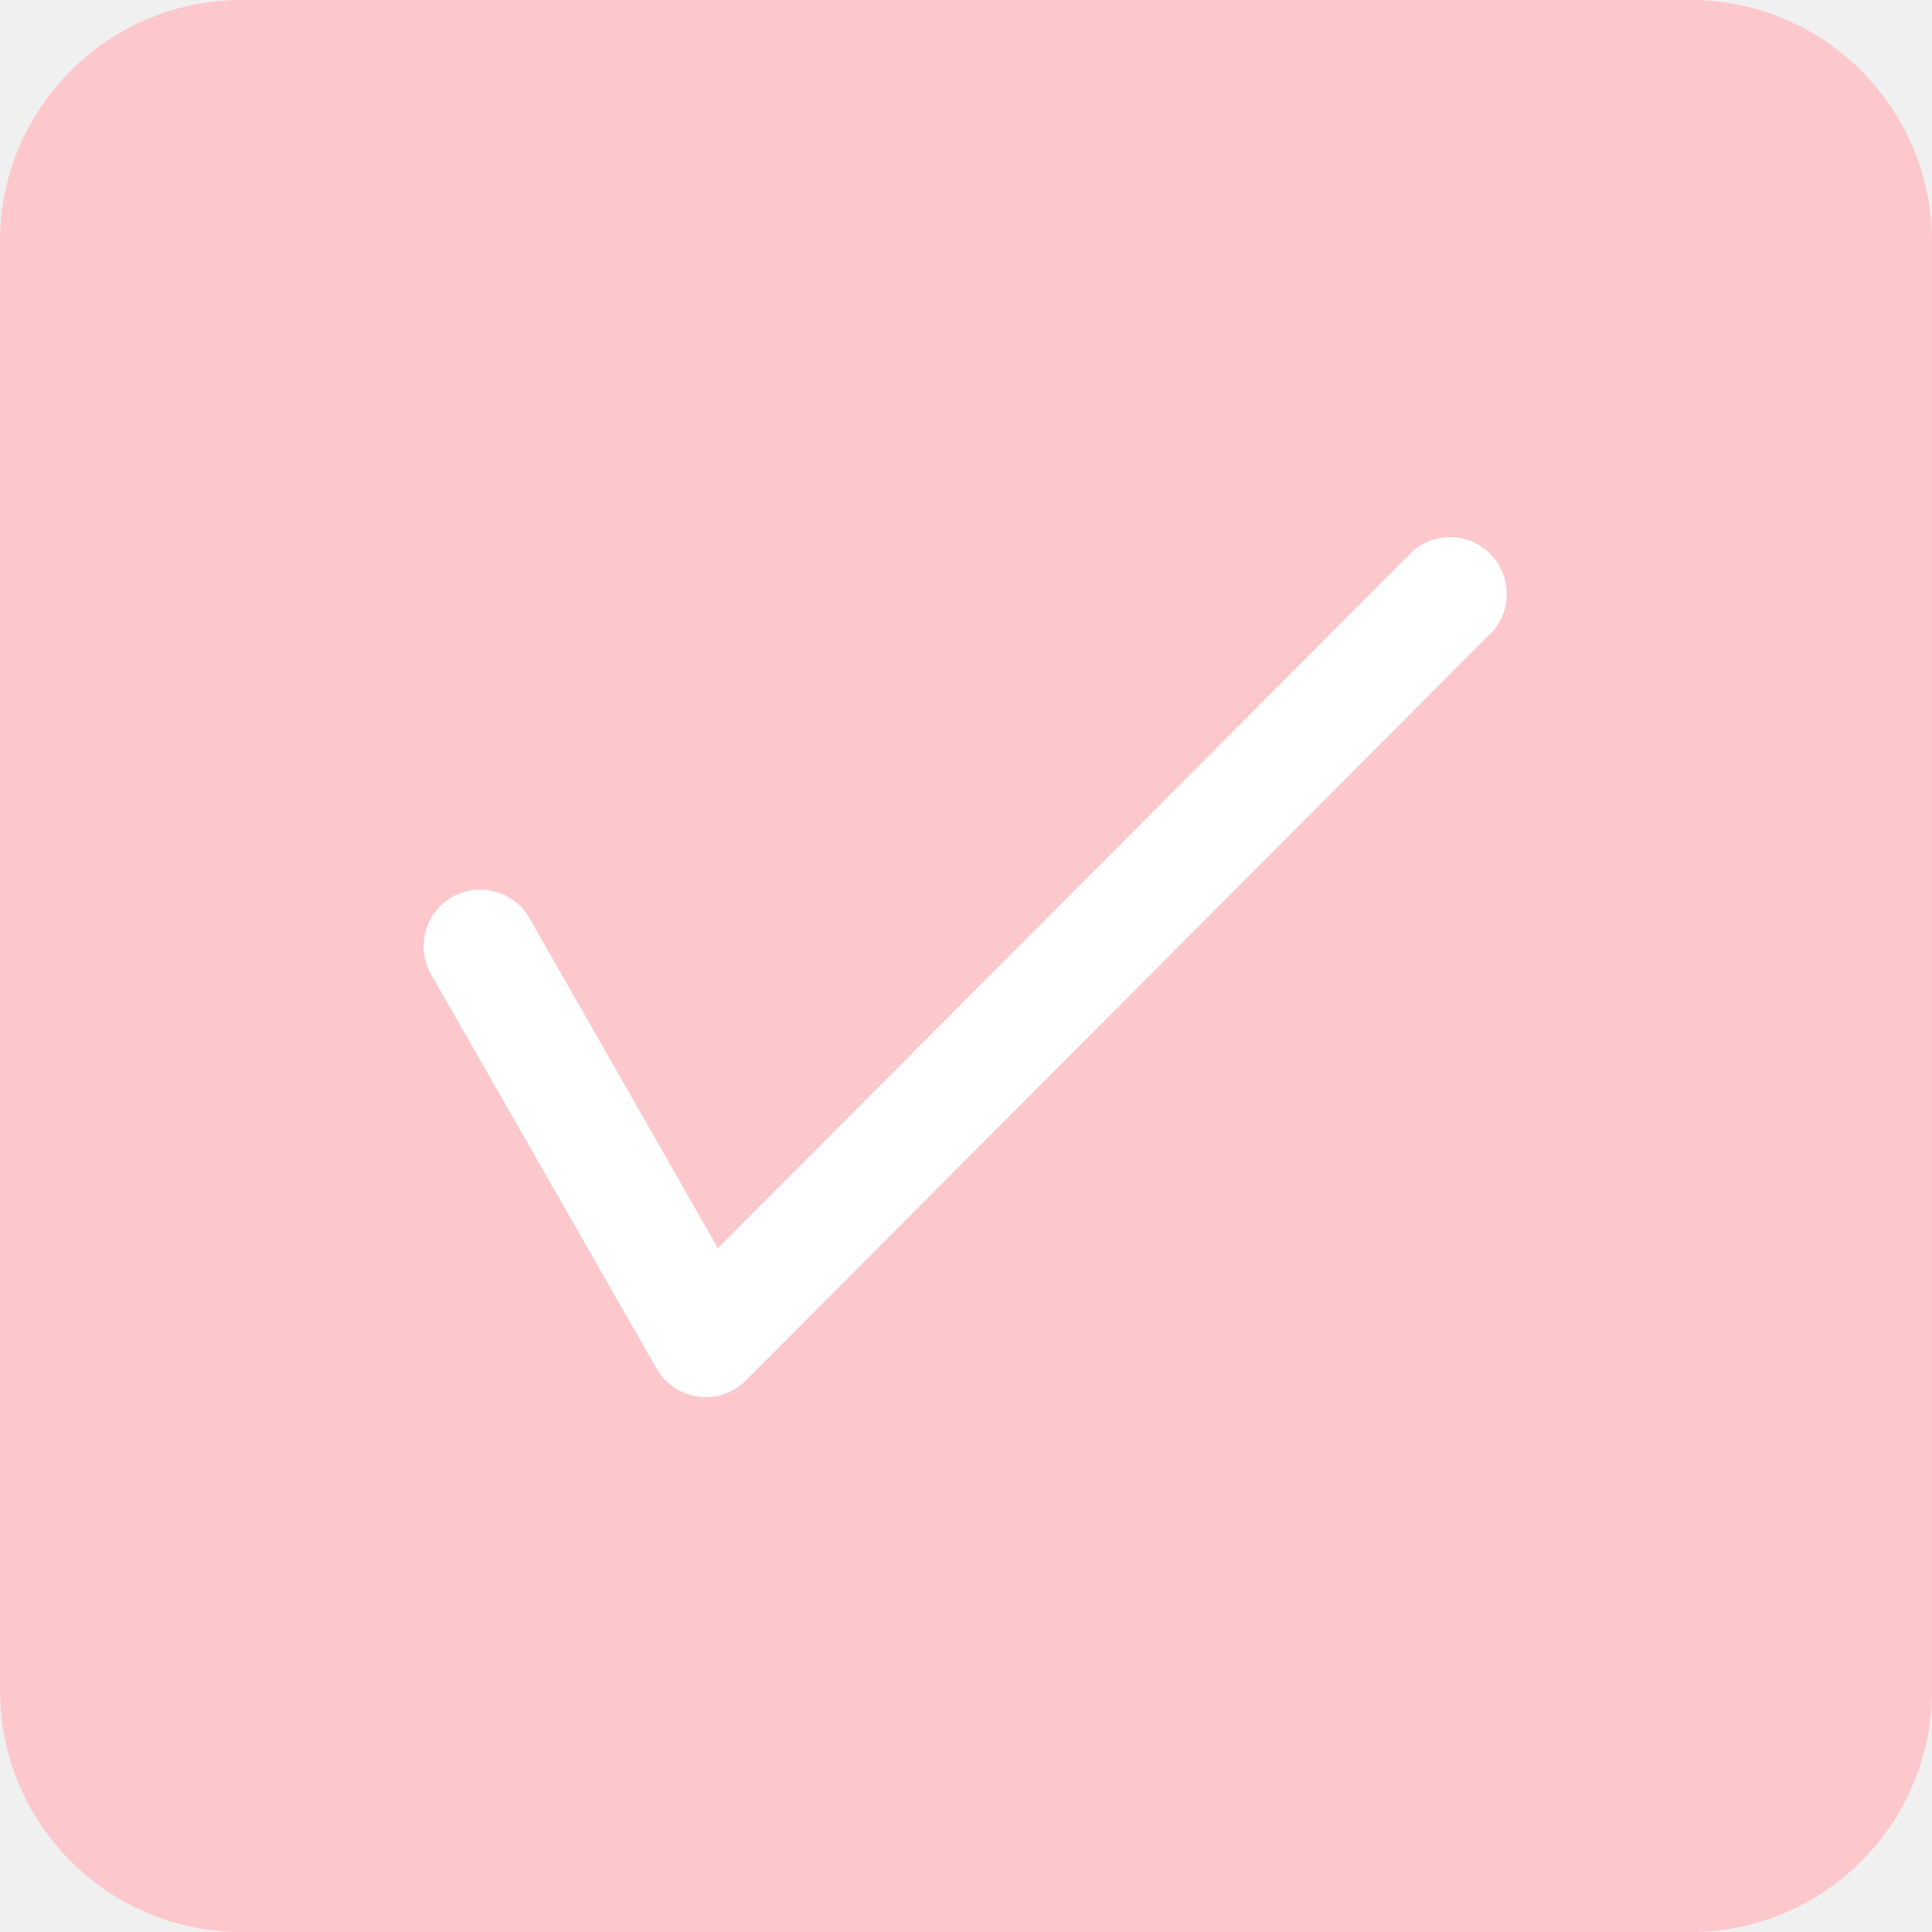
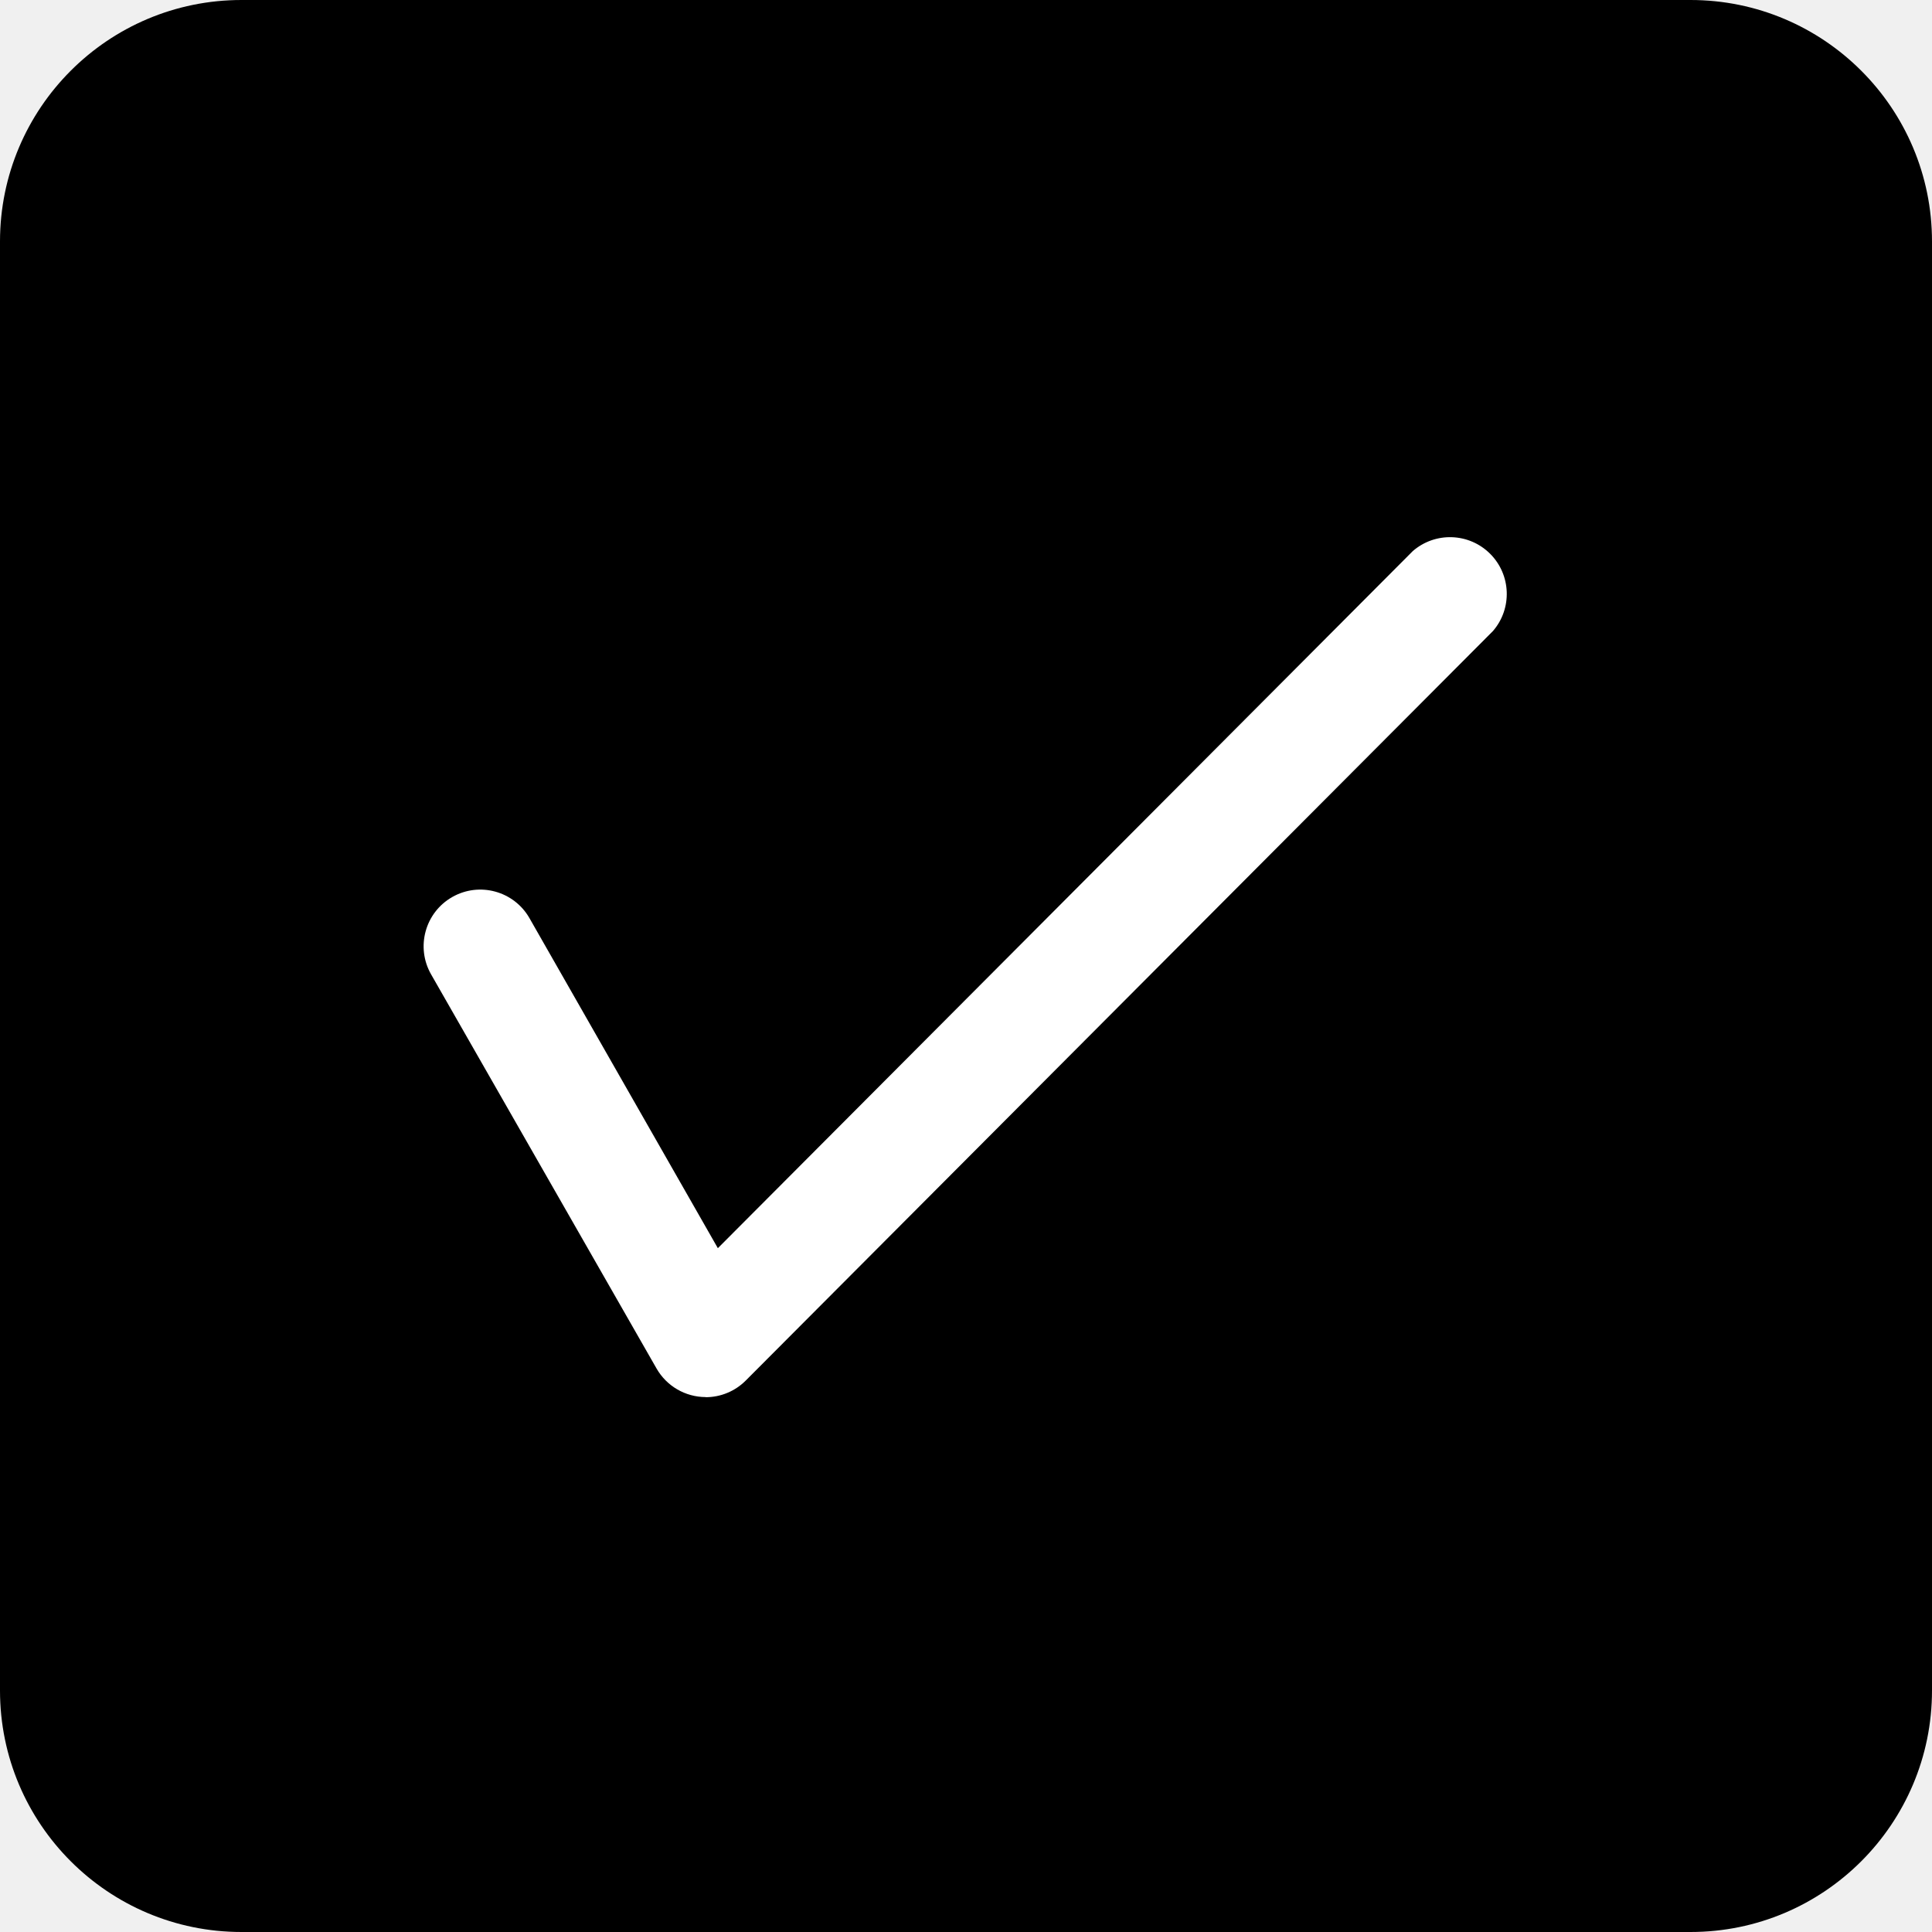
<svg xmlns="http://www.w3.org/2000/svg" width="16" height="16">
-   <rect width="16" height="16" rx="2" fill="#FCC8CB" />
+   <rect width="16" height="16" rx="2" />
  <path d="M5.844 11.57a.47.47 0 0 1-.407-.237L3.57 8.069a.469.469 0 1 1 .815-.465l1.56 2.733L11.7 4.564a.47.47 0 0 1 .664.662l-6.166 6.185-.023.023a.468.468 0 0 1-.331.137z" fill="#fff" />
</svg>
